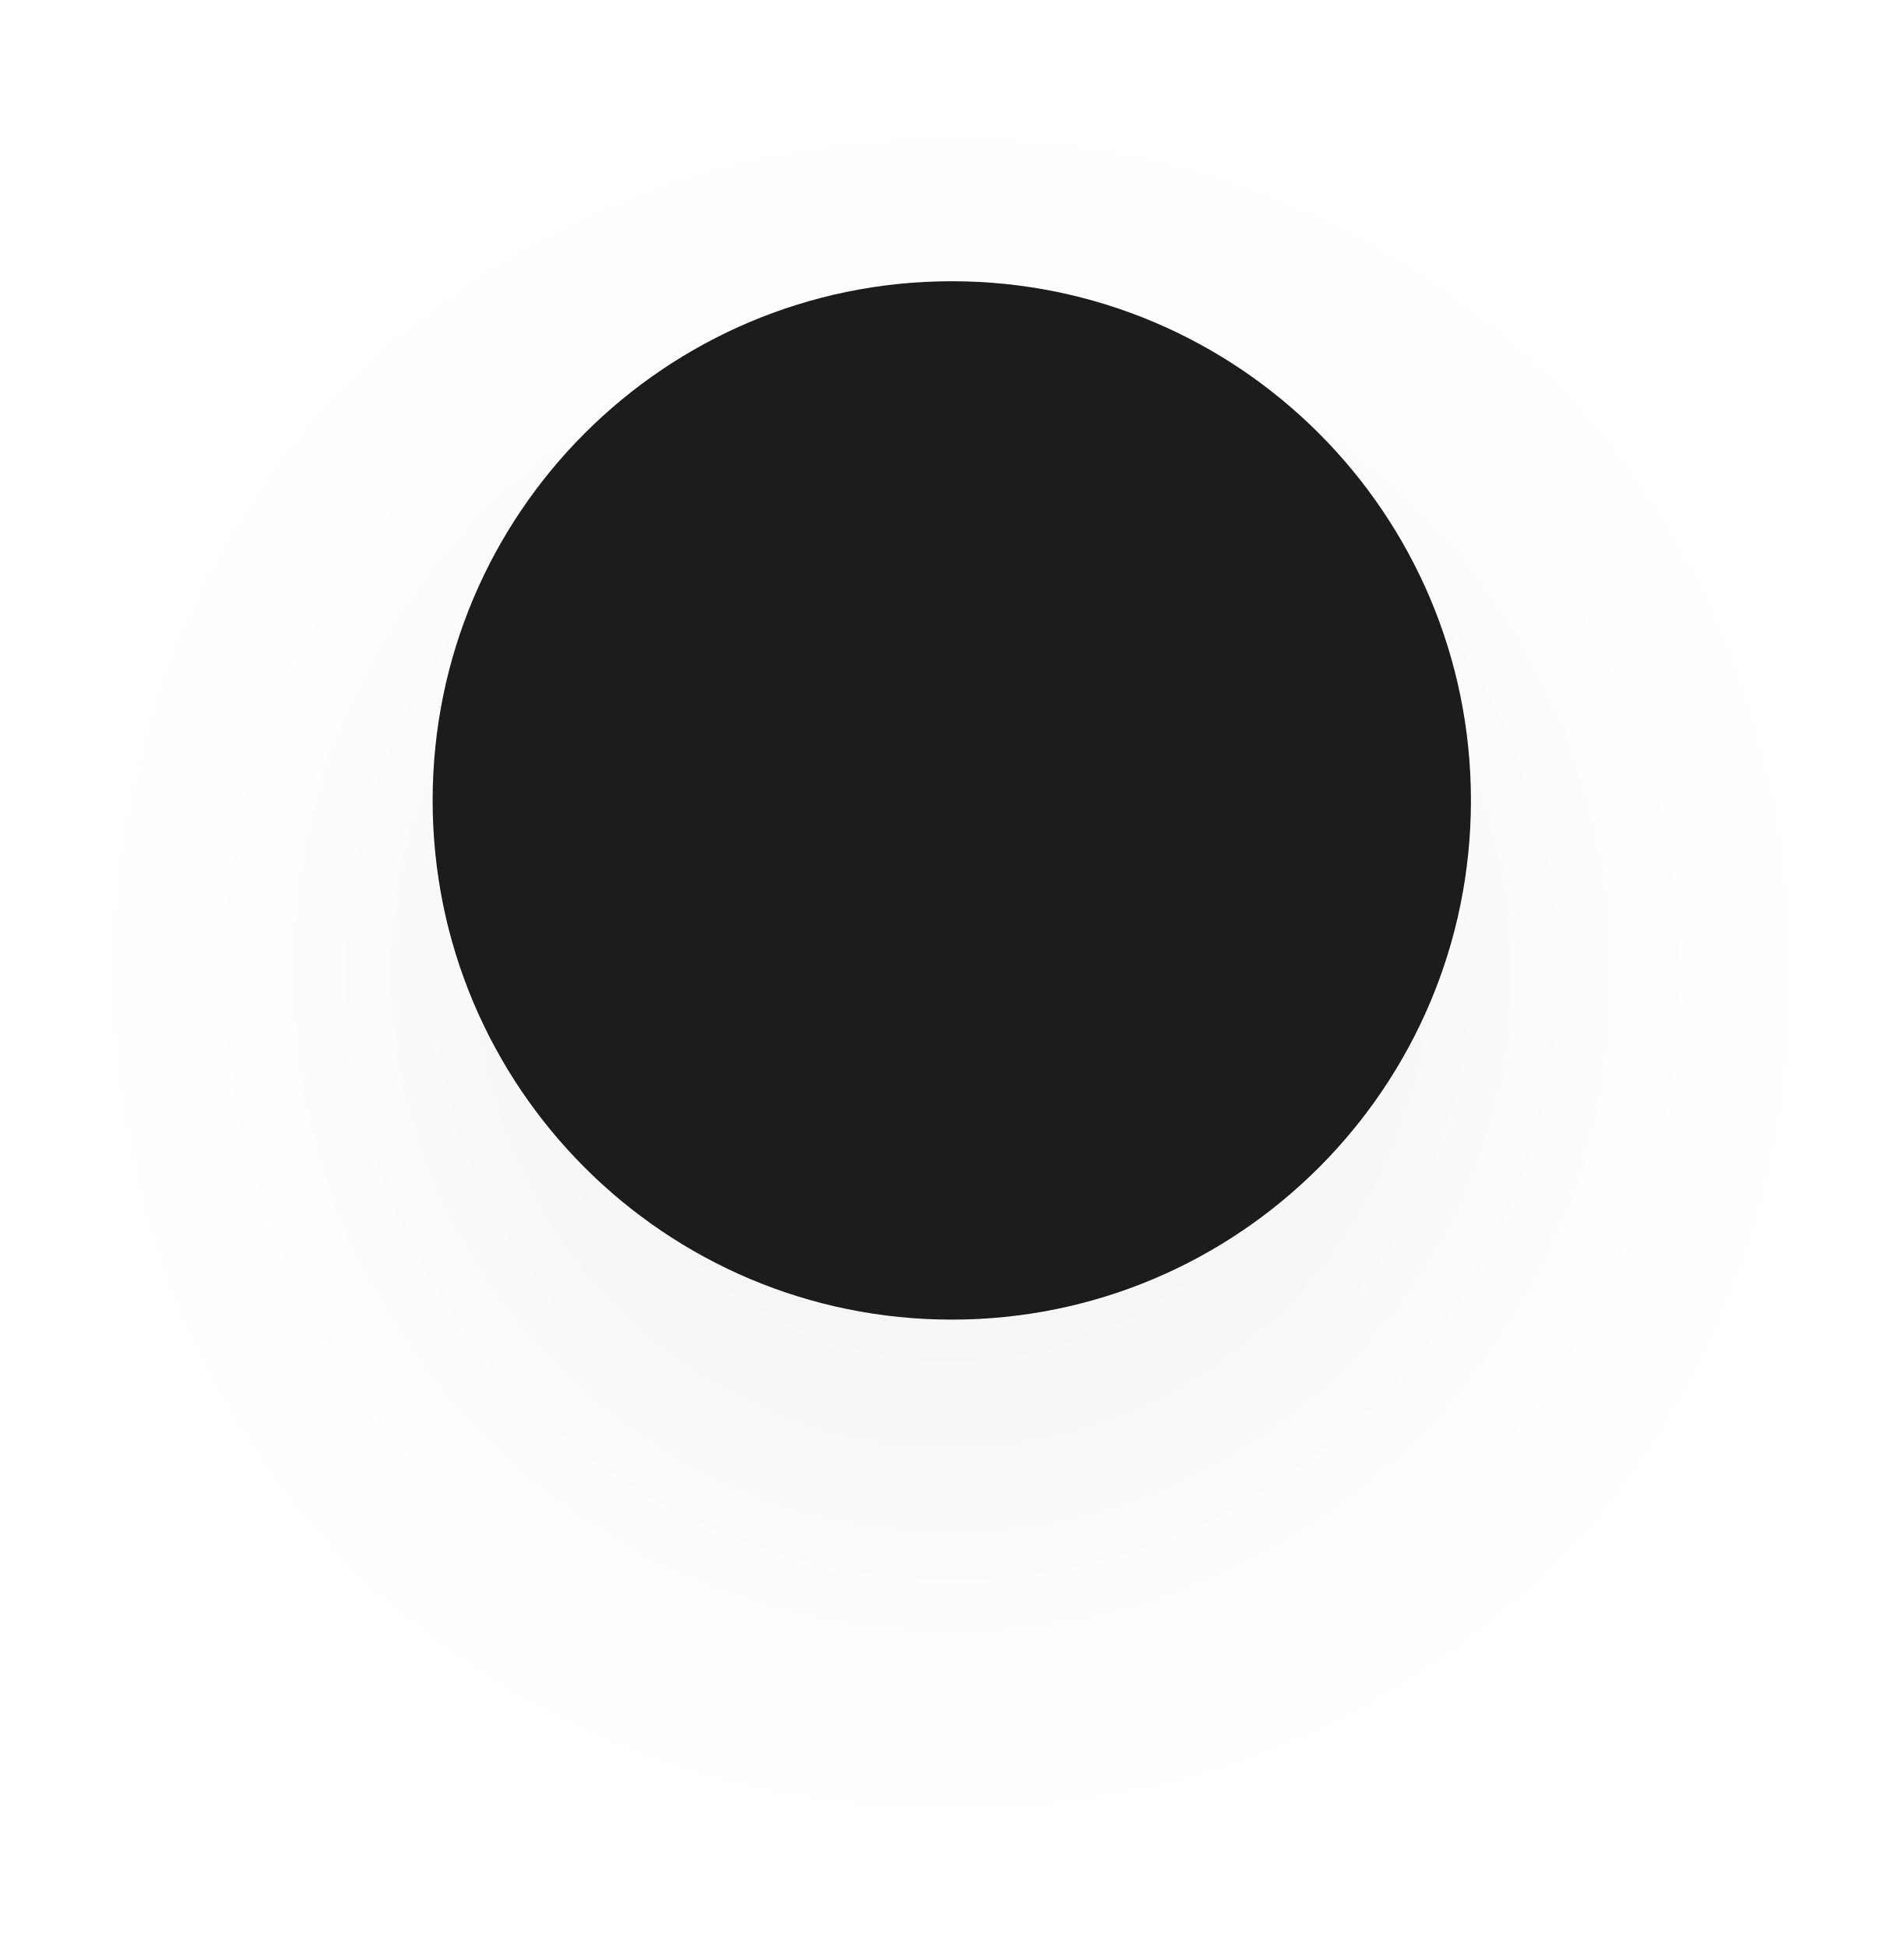
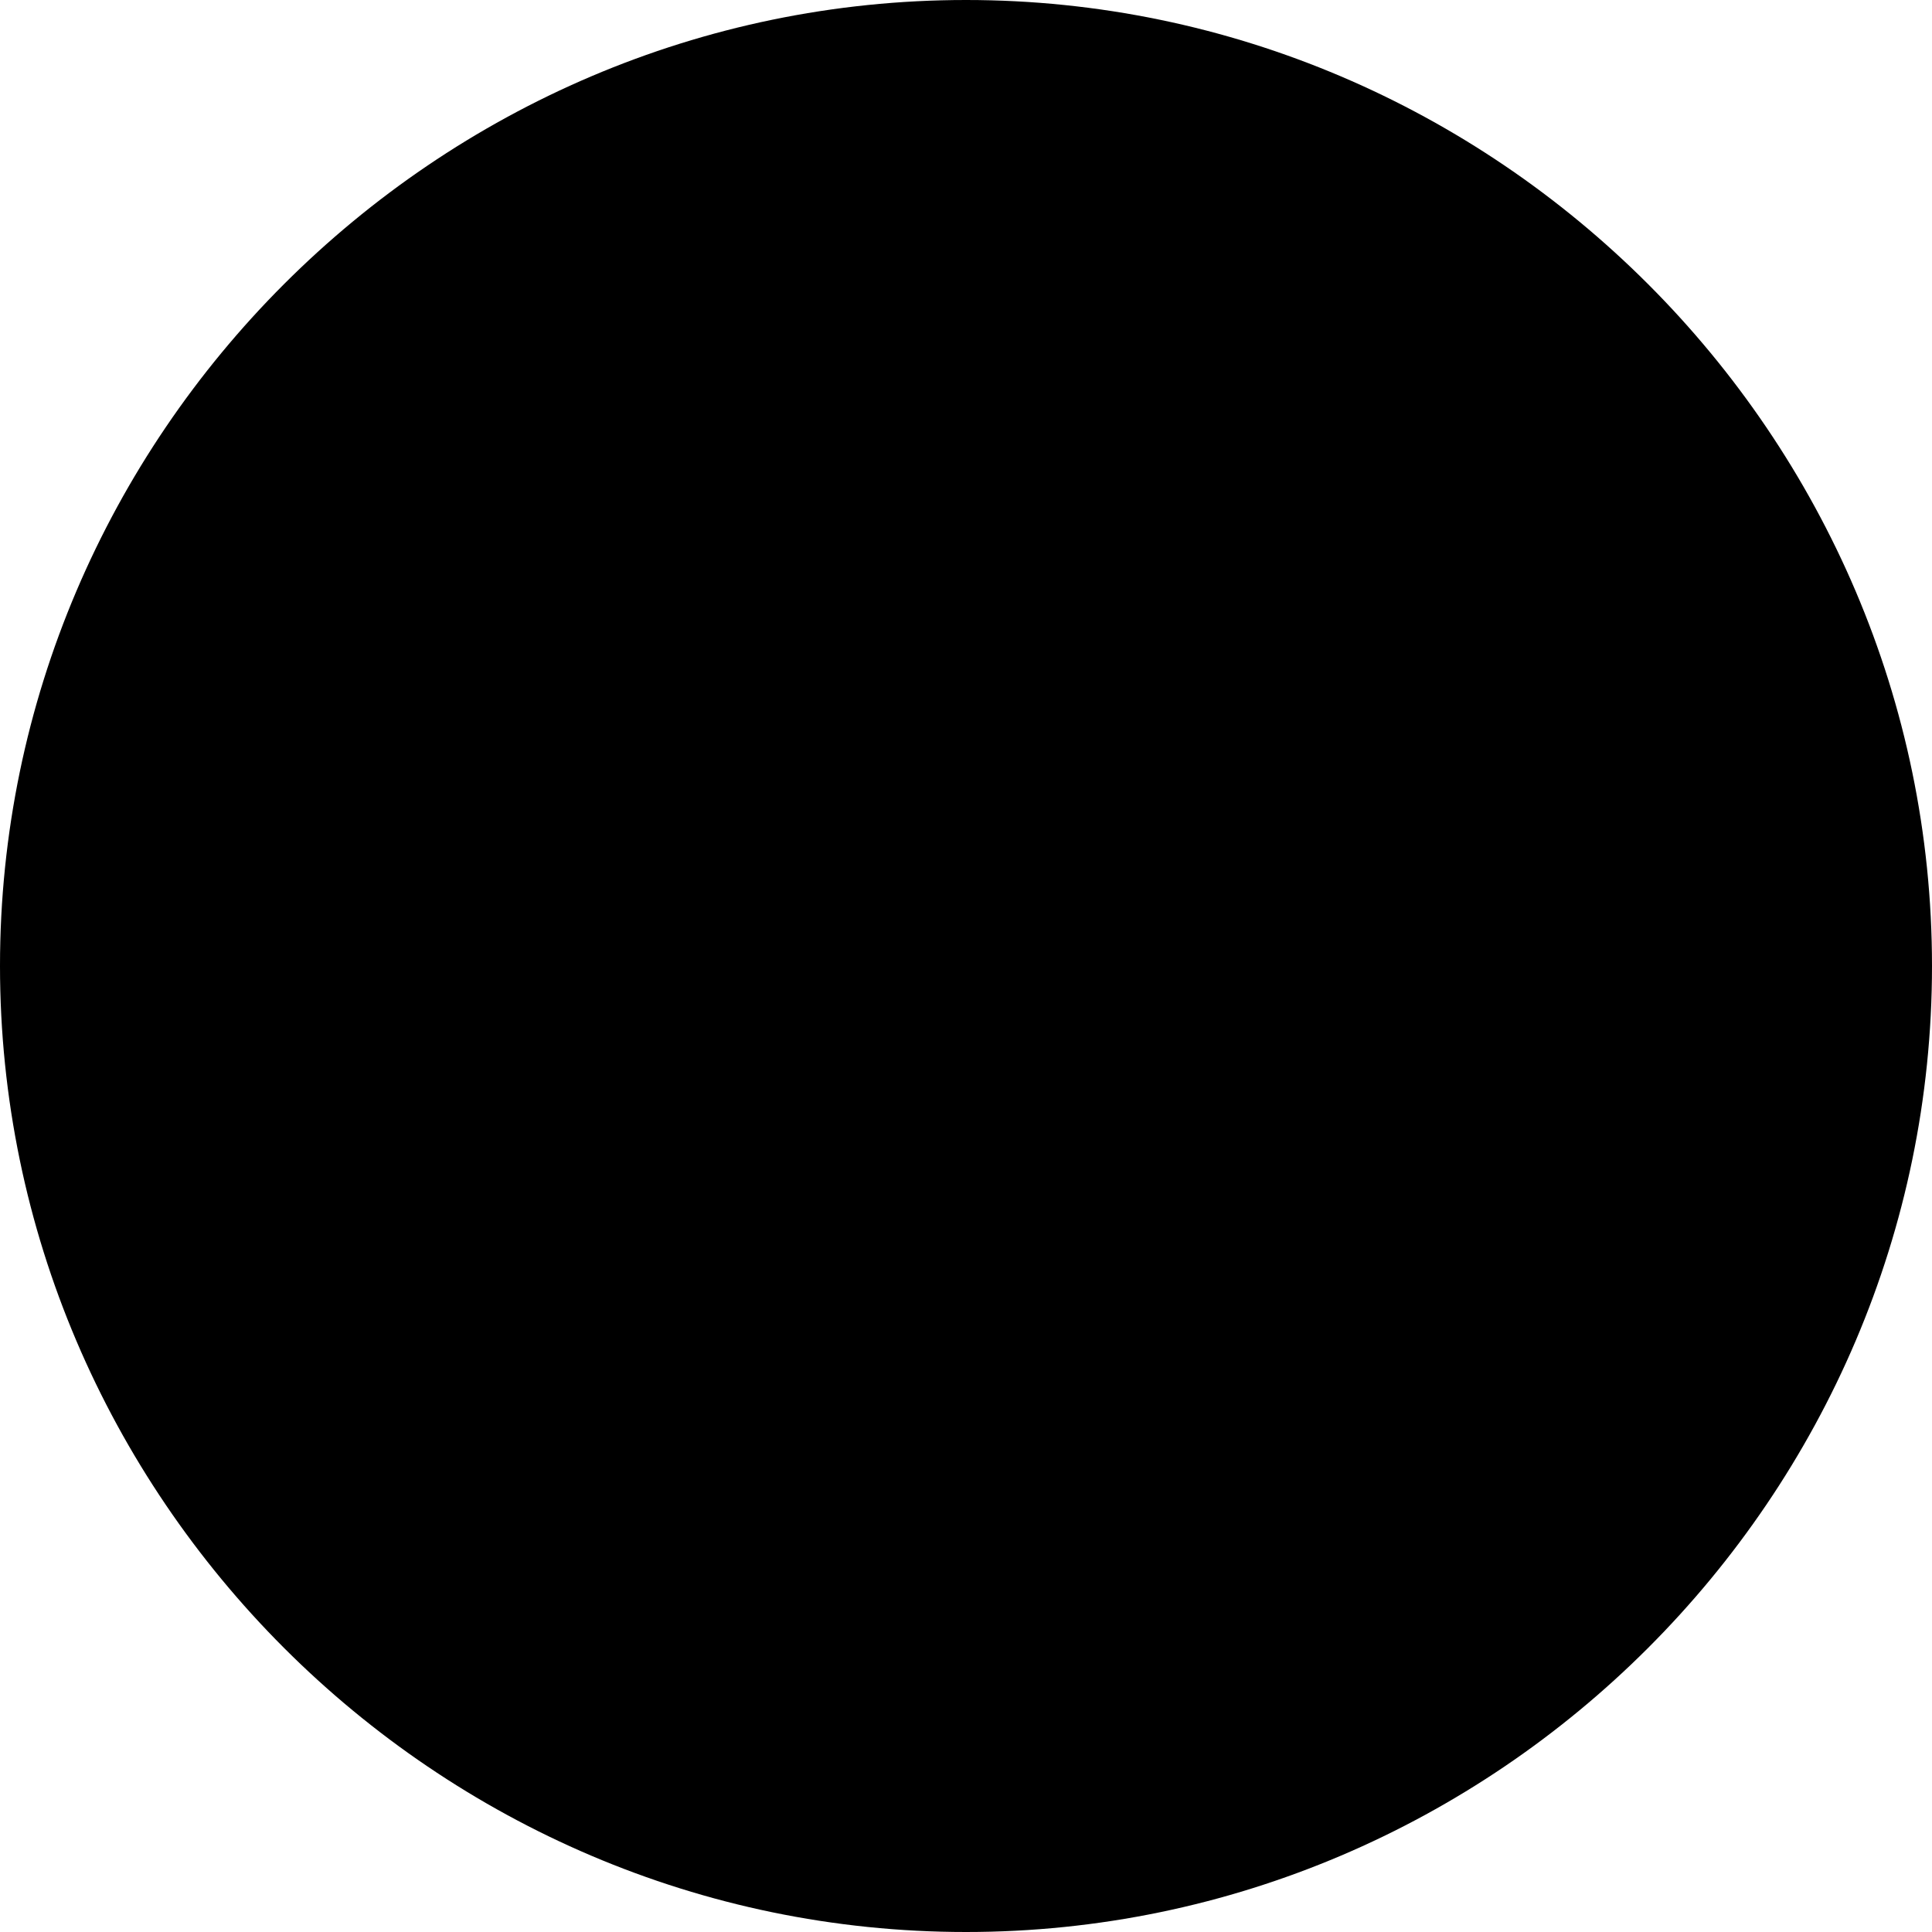
- <svg xmlns="http://www.w3.org/2000/svg" width="44" height="45" viewBox="0 0 44 45" fill="none">
-   <g id="Ellipse 49" filter="url(#filter0_d_2401_64)">
-     <circle cx="22" cy="18.5" r="12" fill="#1C1C1C" />
+ <svg xmlns="http://www.w3.org/2000/svg" fill="#000000" height="800px" width="800px" version="1.1" id="Capa_1" viewBox="0 0 29.107 29.107" xml:space="preserve">
+   <g>
+     <g id="c147_full_moon">
+       <g>
+         <path d="M14.554,0C6.561,0,0,6.562,0,14.552c0,7.996,6.561,14.555,14.554,14.555c7.996,0,14.553-6.559,14.553-14.555     C29.106,6.562,22.55,0,14.554,0z" />
+       </g>
+     </g>
+     <g id="Capa_1_14_">
+ 	</g>
  </g>
-   <defs>
-     <filter id="filter0_d_2401_64" x="0" y="0.5" width="44" height="44" filterUnits="userSpaceOnUse" color-interpolation-filters="sRGB">
-       <feFlood flood-opacity="0" result="BackgroundImageFix" />
-       <feColorMatrix in="SourceAlpha" type="matrix" values="0 0 0 0 0 0 0 0 0 0 0 0 0 0 0 0 0 0 127 0" result="hardAlpha" />
-       <feOffset dy="4" />
-       <feGaussianBlur stdDeviation="5" />
-       <feComposite in2="hardAlpha" operator="out" />
-       <feColorMatrix type="matrix" values="0 0 0 0 0 0 0 0 0 0 0 0 0 0 0 0 0 0 0.05 0" />
-       <feBlend mode="normal" in2="BackgroundImageFix" result="effect1_dropShadow_2401_64" />
-       <feBlend mode="normal" in="SourceGraphic" in2="effect1_dropShadow_2401_64" result="shape" />
-     </filter>
-   </defs>
</svg>
